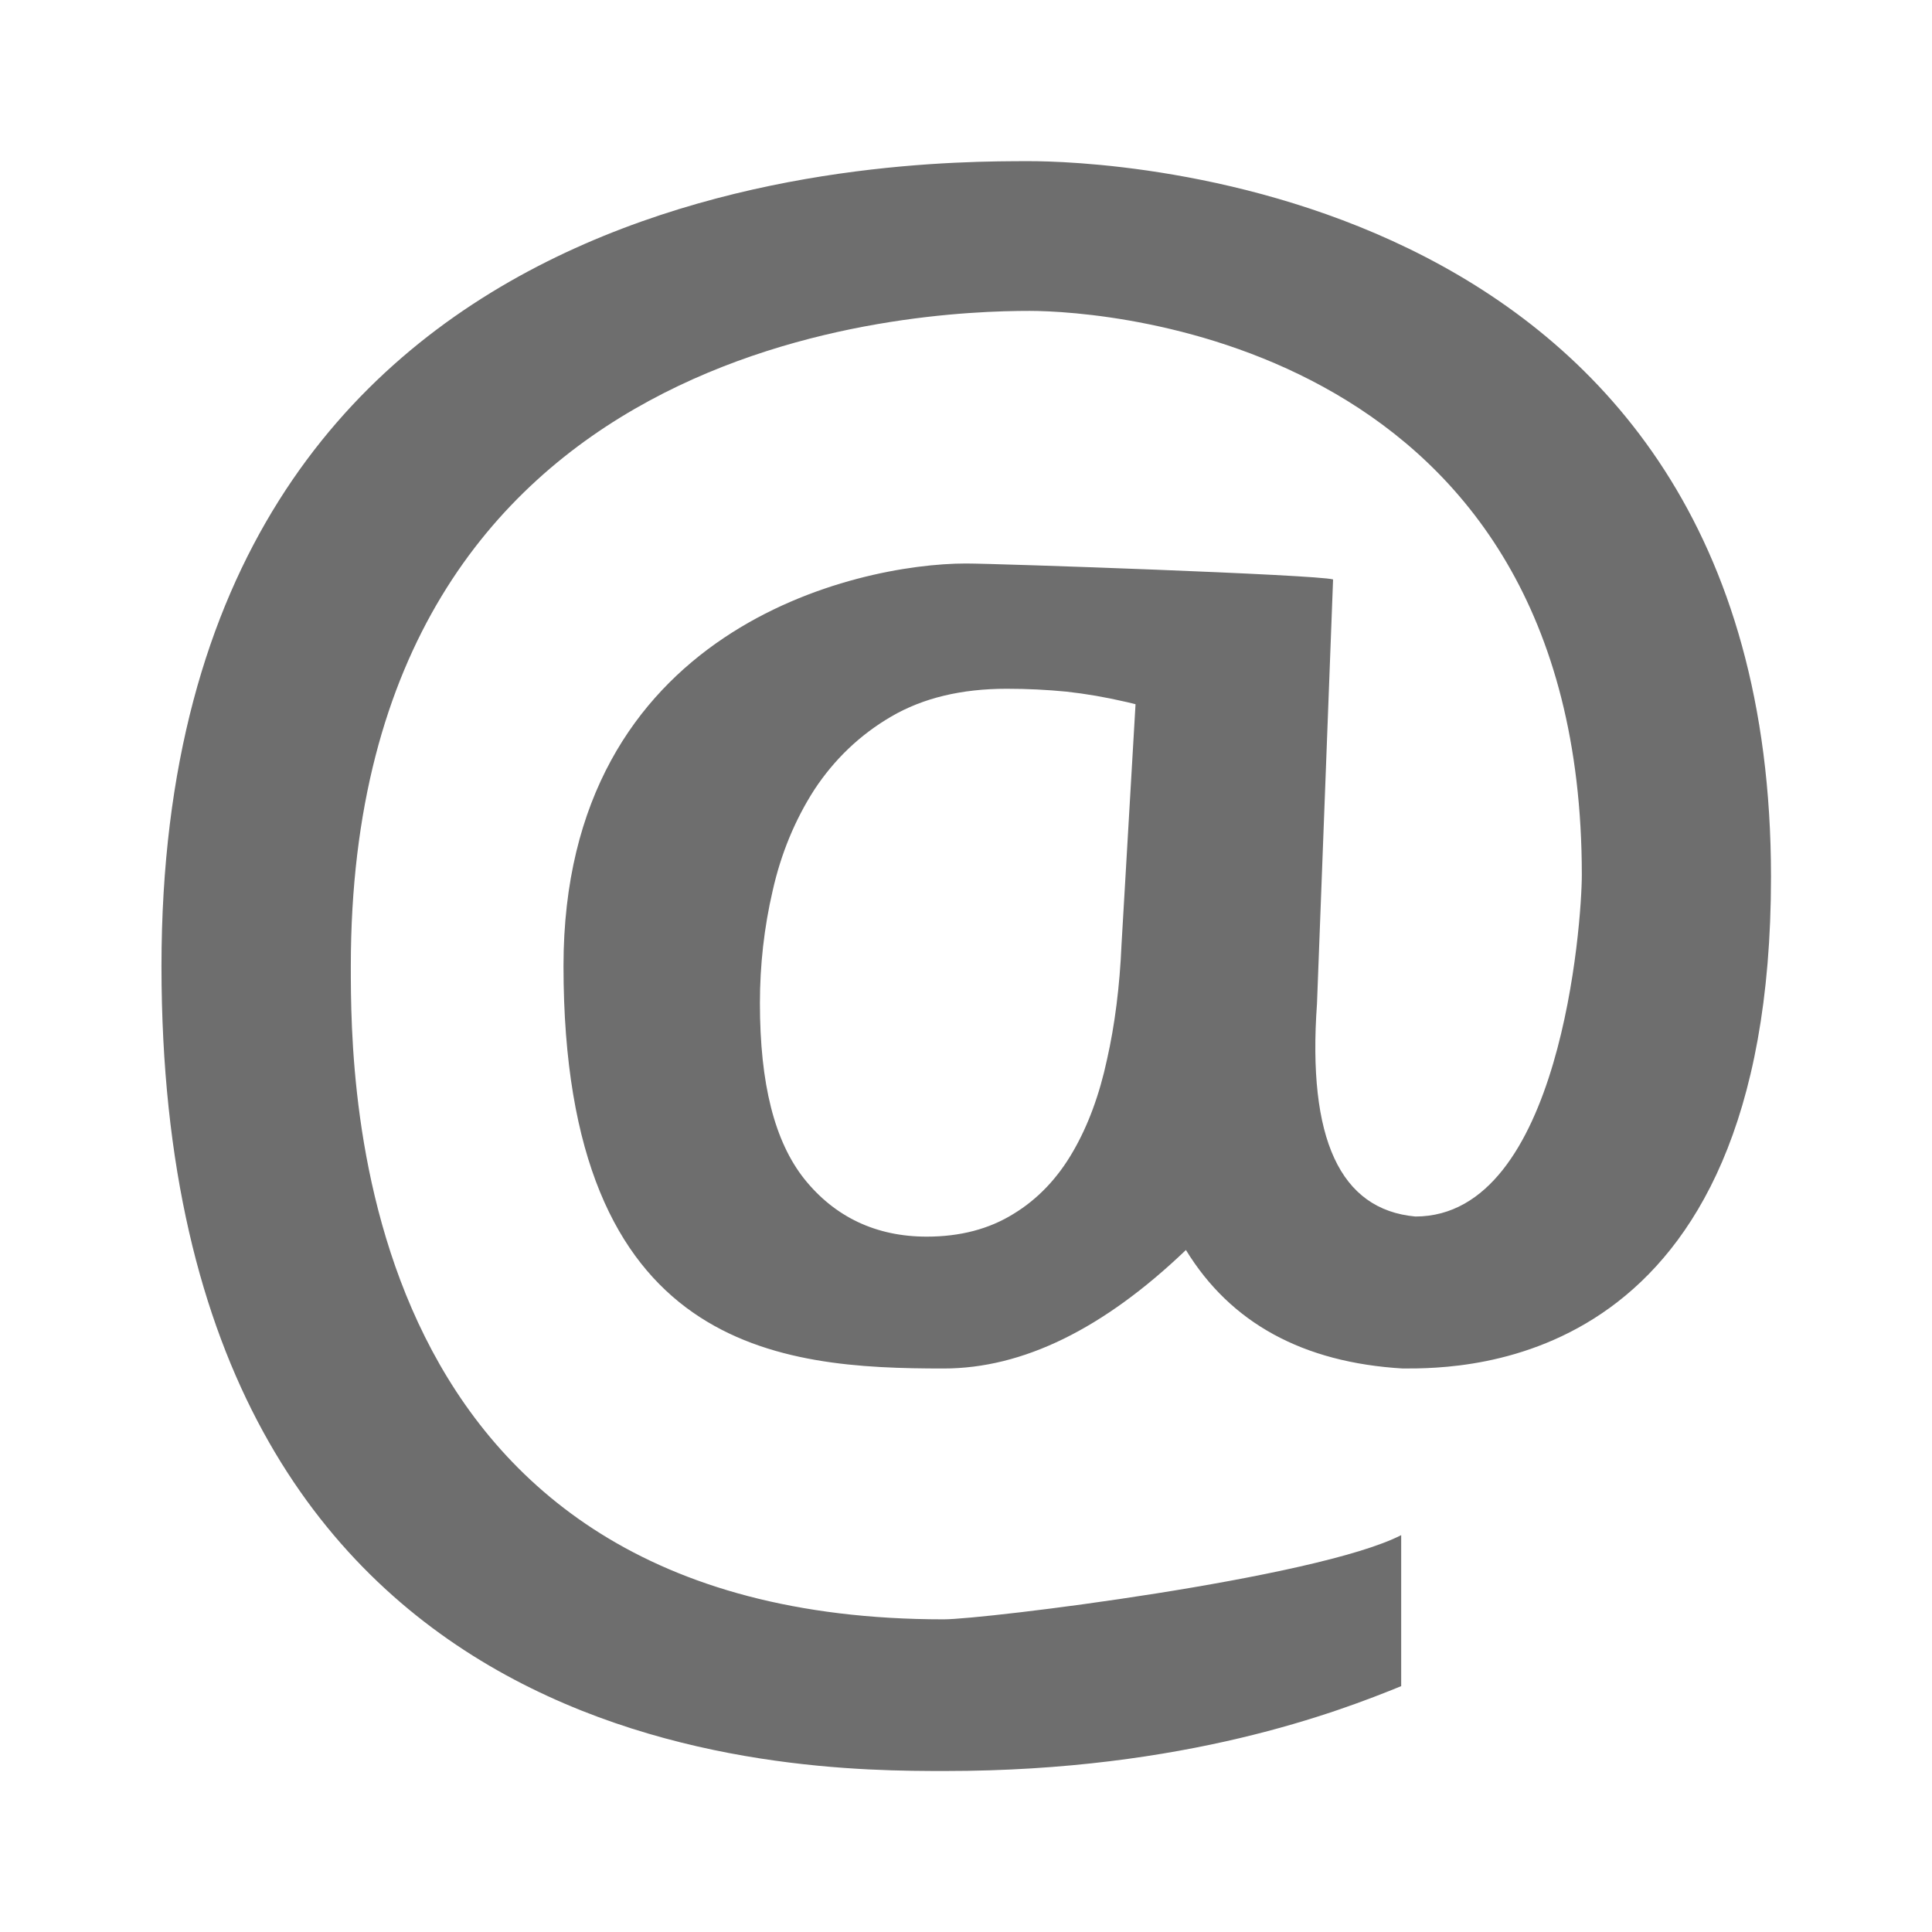
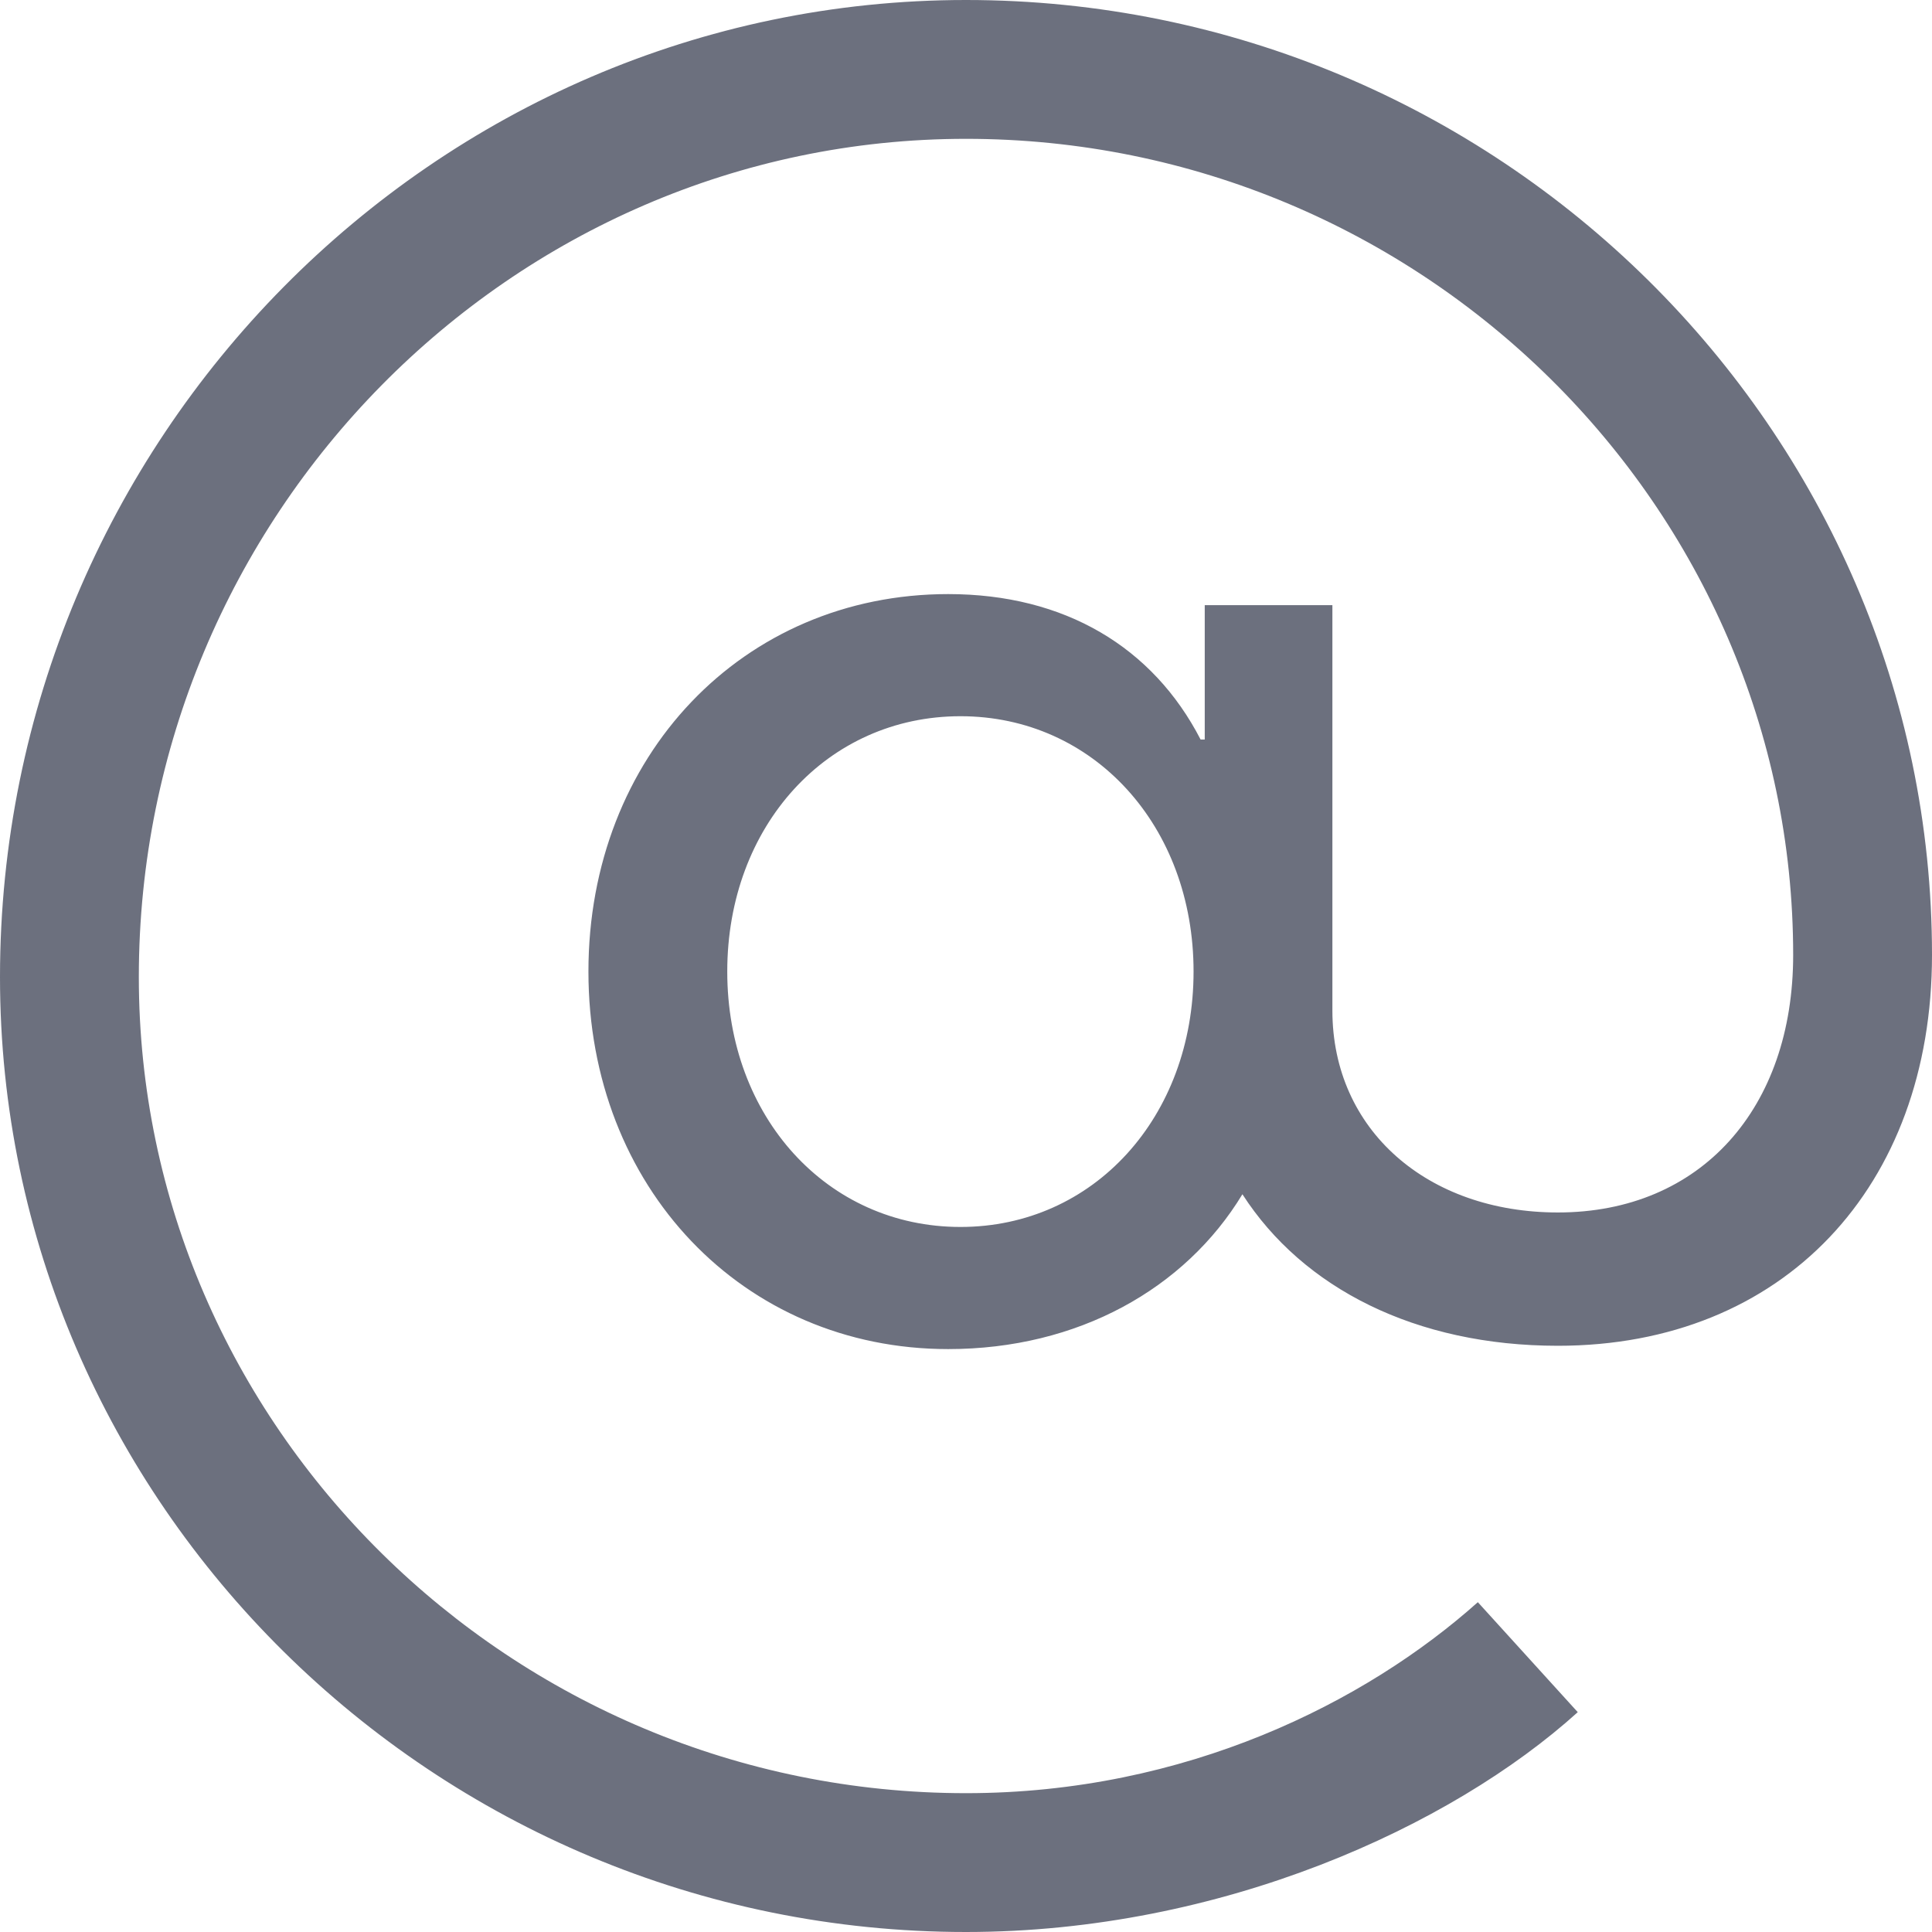
- <svg xmlns="http://www.w3.org/2000/svg" width="12" height="12" viewBox="0 0 12 12">
-   <path fill="#6E6E6E" fill-rule="evenodd" d="M4.535,3.451 C4.341,3.564 4.181,3.718 4.058,3.905 C3.939,4.09 3.851,4.301 3.799,4.533 C3.746,4.761 3.72,4.995 3.72,5.23 C3.72,5.733 3.811,6.09 3.996,6.323 C4.186,6.56 4.443,6.681 4.756,6.681 C4.963,6.681 5.144,6.634 5.296,6.539 C5.446,6.448 5.571,6.316 5.666,6.15 C5.758,5.991 5.829,5.8 5.876,5.58 C5.924,5.368 5.955,5.126 5.966,4.866 L6.053,3.374 L6,3.361 C5.856,3.328 5.748,3.31 5.625,3.296 C5.503,3.284 5.38,3.278 5.253,3.278 C4.973,3.278 4.733,3.335 4.535,3.451 Z M0.003,5.001 C0.003,0.001 4.584,0.001 5.395,0.001 C5.814,0.001 10,0.108 10,4.446 C10,7.511 8.094,7.5 7.713,7.5 C7.092,7.463 6.643,7.217 6.366,6.764 C5.853,7.255 5.352,7.5 4.861,7.5 C3.85,7.5 2.5,7.401 2.5,5 C2.5,2.901 4.32,2.5 5,2.5 C5.191,2.5 7.181,2.569 7.28,2.599 L7.18,5.235 C7.12,6.073 7.323,6.513 7.791,6.556 C8.695,6.556 8.825,4.729 8.825,4.434 C8.825,1.134 5.885,0.931 5.395,0.931 C4.714,0.931 1.179,1.064 1.179,5.001 C1.179,5.73 1.179,9.058 4.861,9.058 C5.113,9.058 7.18,8.804 7.703,8.535 L7.703,9.473 C7.319,9.629 6.366,10 4.873,10 C3.945,10 0.003,10 0.003,5.001 Z" transform="translate(1 1)" />
+ <svg xmlns="http://www.w3.org/2000/svg" width="14" height="14" viewBox="0 0 14 14" fill="none">
+   <path d="M8.73 4.385V5.359H8.7C8.355 4.69 7.716 4.305 6.871 4.305C5.383 4.305 4.264 5.479 4.264 7.04C4.264 8.601 5.383 9.776 6.871 9.776C7.811 9.776 8.588 9.339 9.003 8.654C9.442 9.336 10.26 9.752 11.289 9.752C12.922 9.752 14 8.601 14 6.92C14 3.114 10.854 0 7 0C3.146 0 0 3.186 0 7.08C0 10.886 3.146 14 7 14C8.851 14 10.516 13.236 11.433 12.407L10.709 11.61C9.897 12.335 8.593 12.994 7 12.994C3.701 12.994 1.006 10.331 1.006 7.08C1.006 3.741 3.701 1.006 7 1.006C10.299 1.006 12.994 3.669 12.994 6.92C12.994 8.03 12.326 8.786 11.289 8.786C10.347 8.786 9.655 8.191 9.655 7.322V4.385H8.73ZM6.96 8.891C5.994 8.891 5.27 8.094 5.27 7.04C5.27 5.986 5.994 5.19 6.96 5.19C7.925 5.19 8.649 5.986 8.649 7.04C8.649 8.094 7.925 8.891 6.96 8.891Z" fill="#6C707E" />
</svg>
